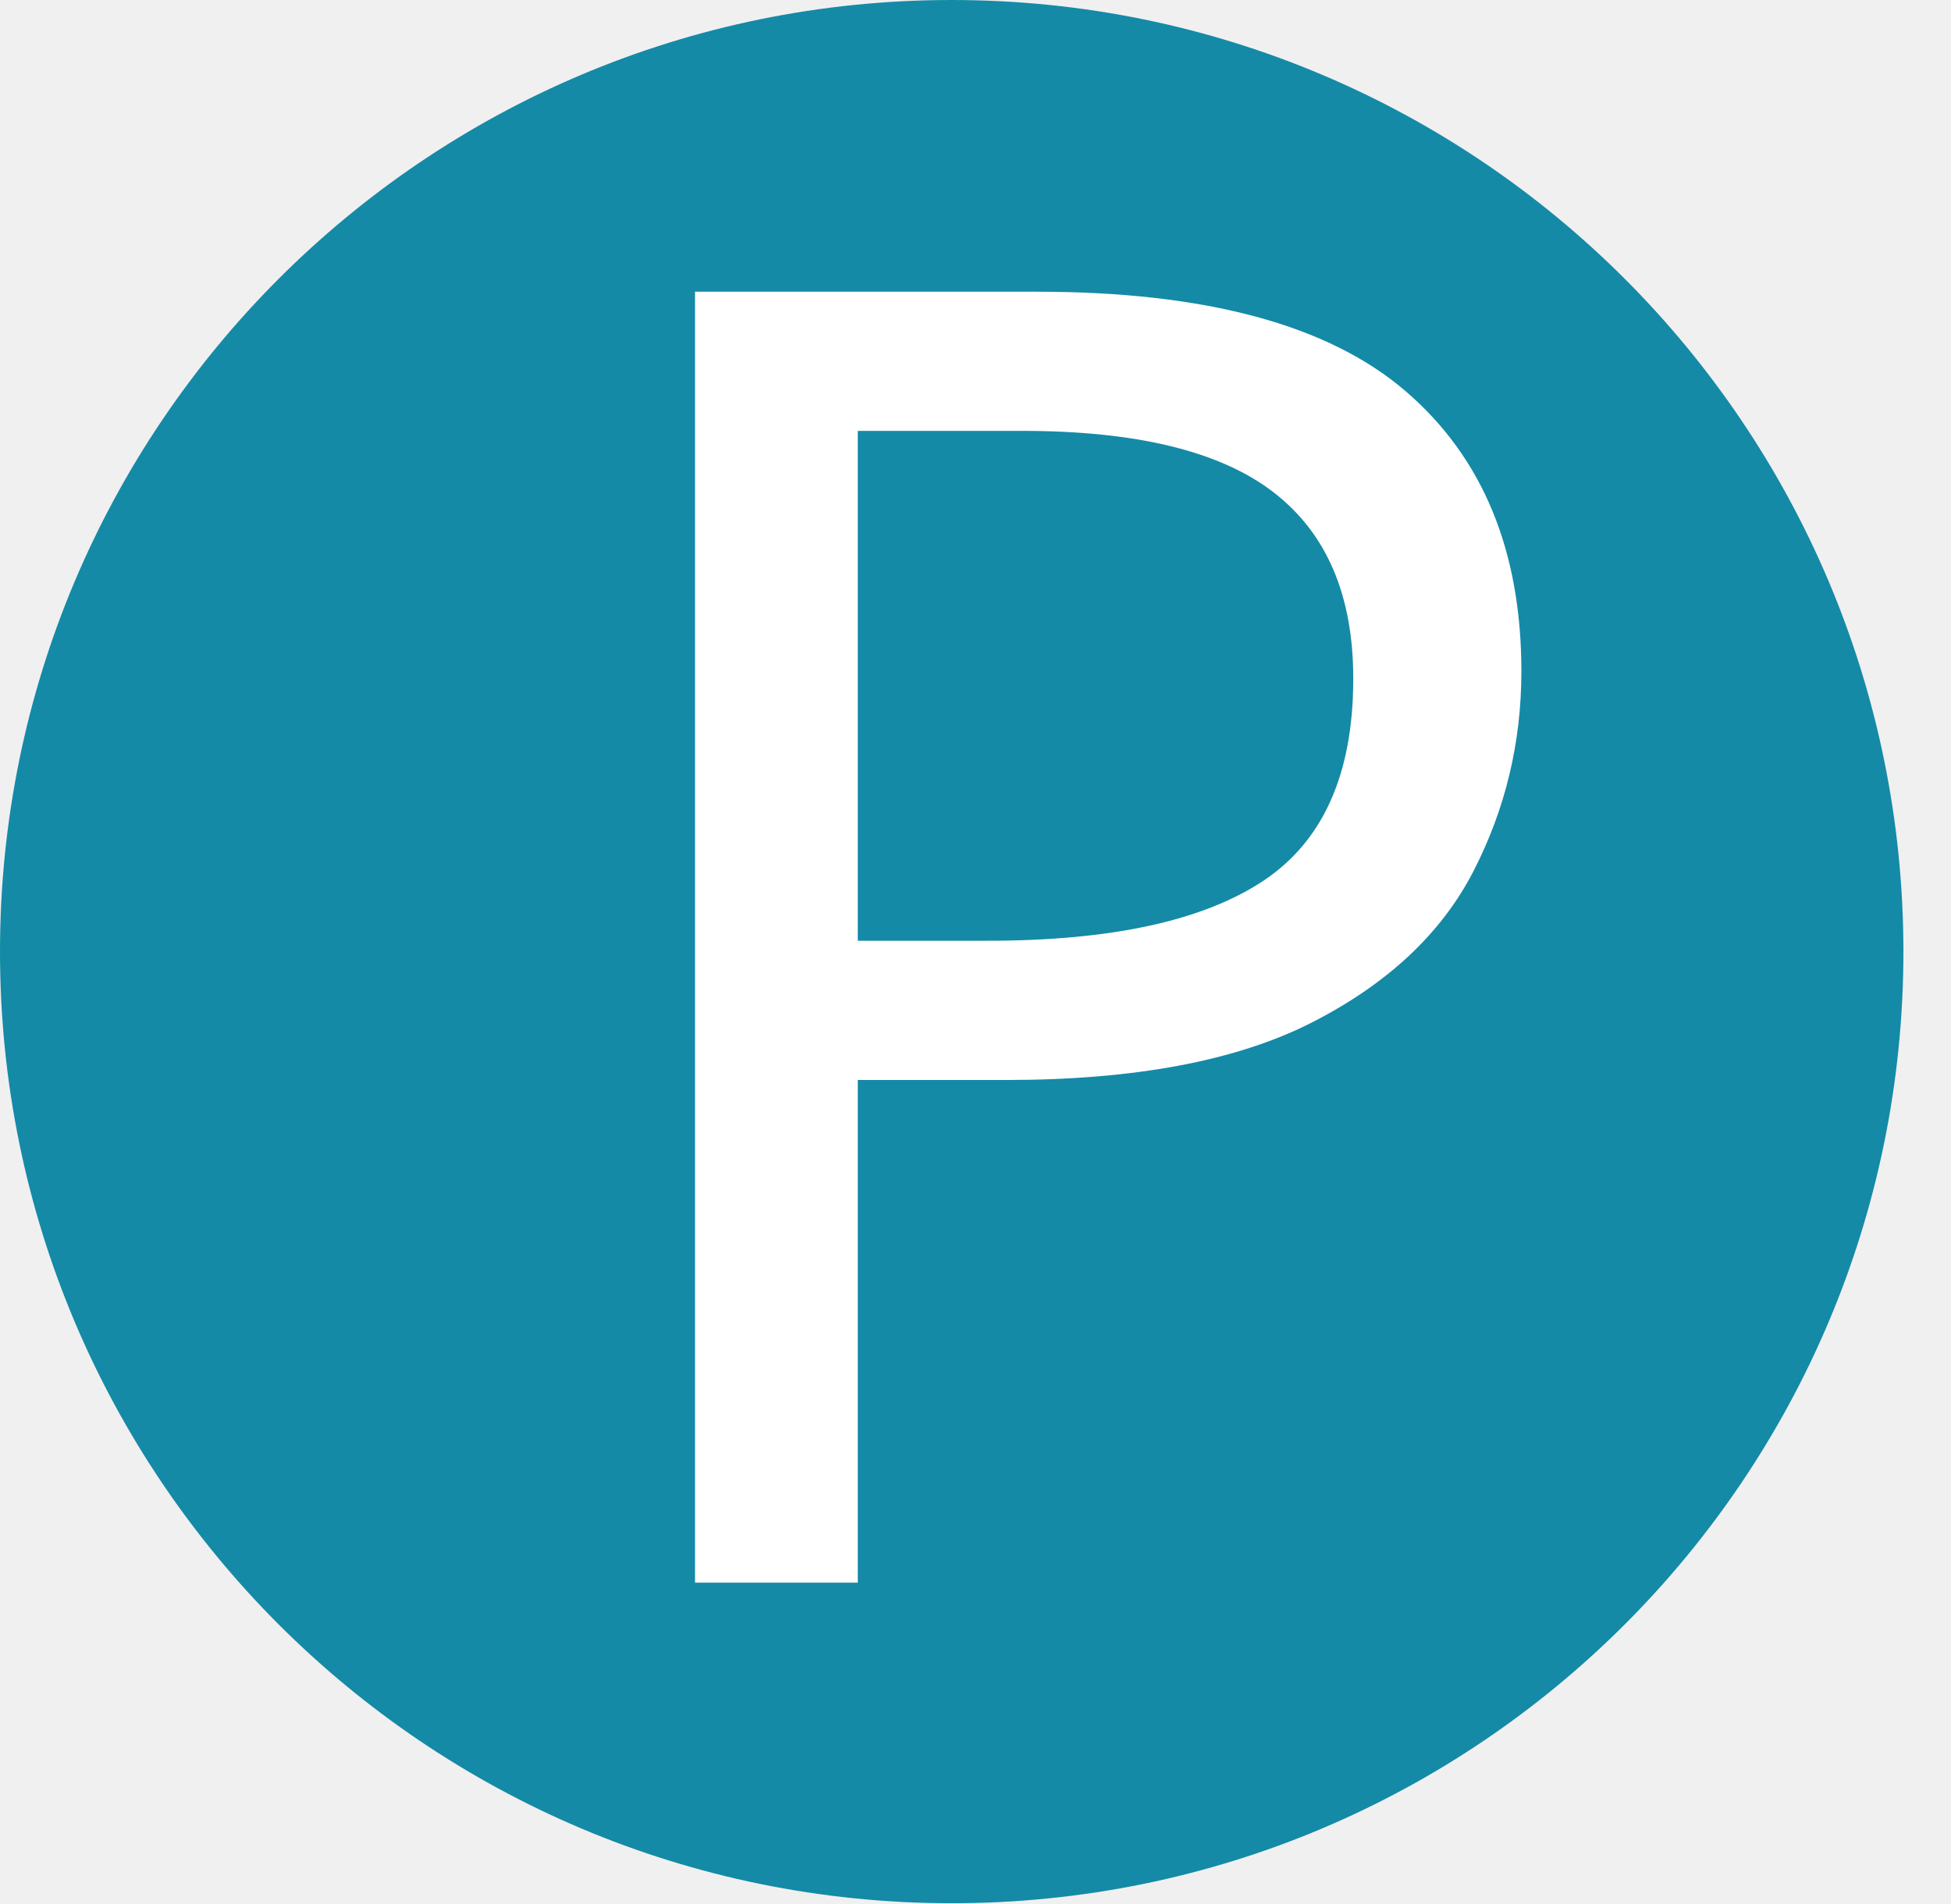
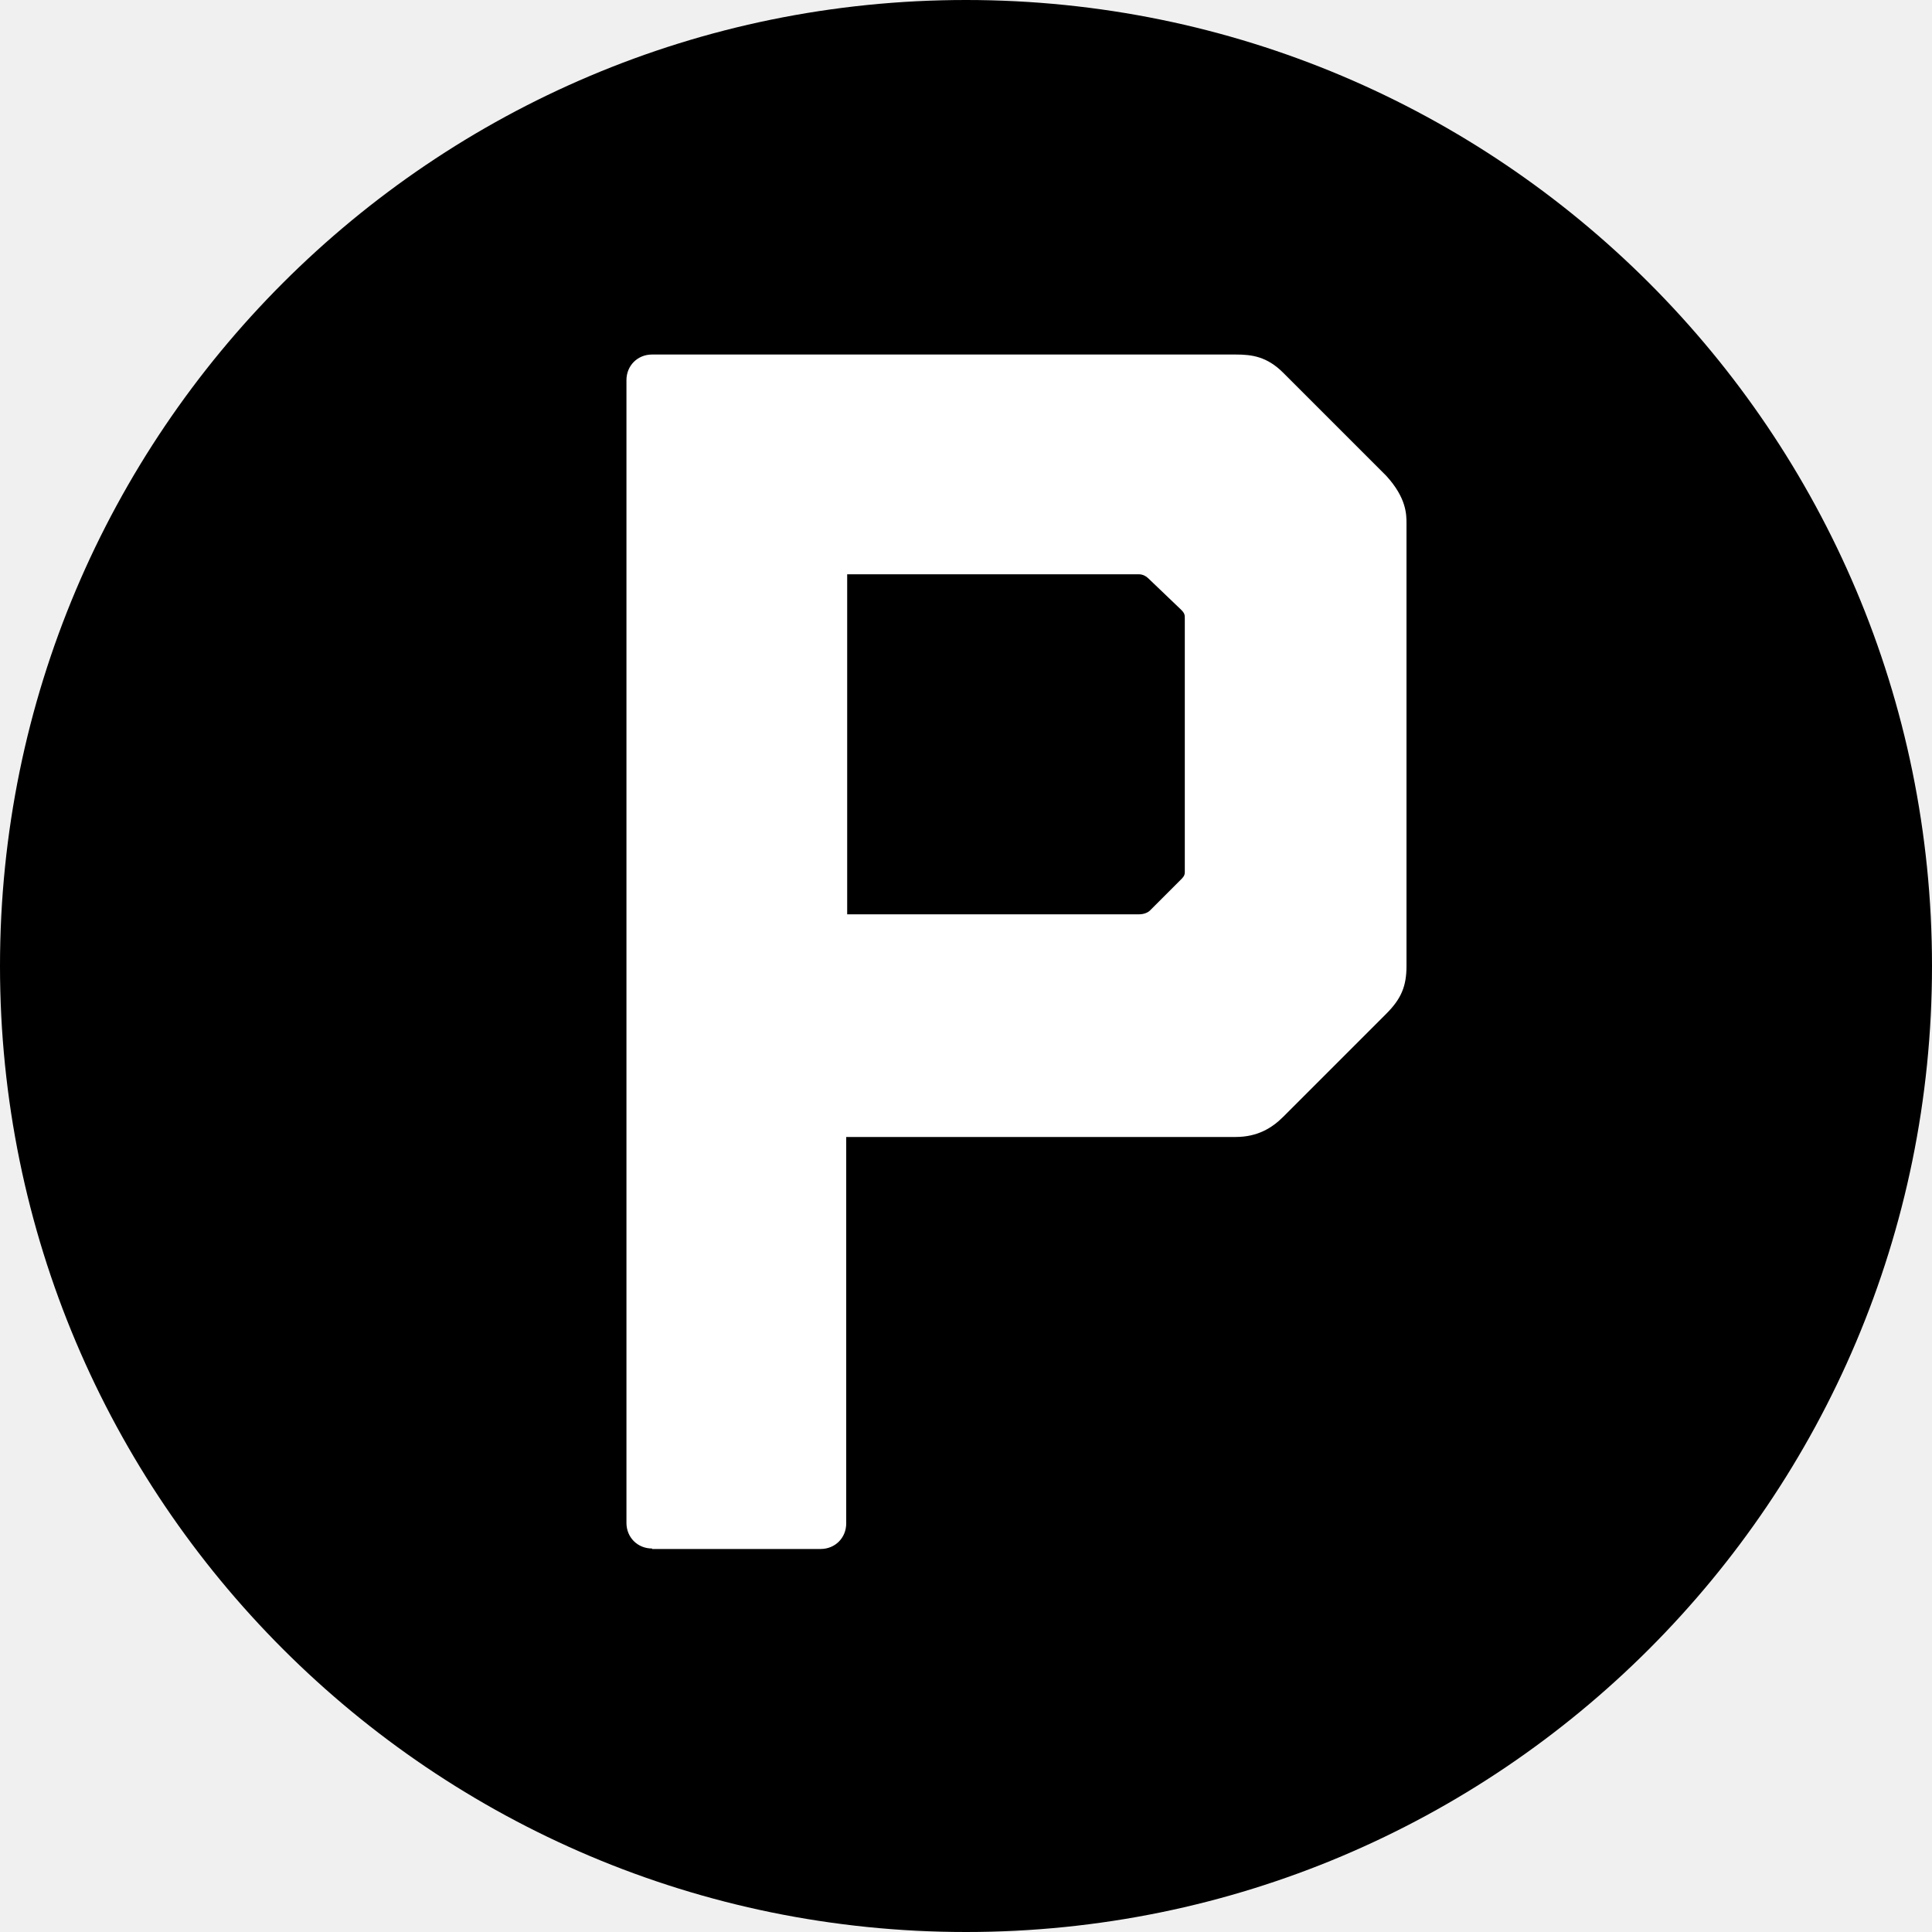
- <svg xmlns="http://www.w3.org/2000/svg" data-name="Layer 1" viewBox="0 0 410 400">
-   <circle cx="200" cy="200" r="200" fill="#148aa7" />
-   <text transform="translate(109.2 332.62)" font-size="380" fill="#fff" font-family="LiberatorMedium,Liberator">P</text>
+ <svg xmlns="http://www.w3.org/2000/svg" viewBox="0 0 400 400">
+   <circle cx="200" cy="200" r="200" />
+   <path d="M135 320.6c-3 0-5.3-2.3-5.3-5.3V78.7c0-3 2.3-5.3 5.3-5.3h120.8c3.4 0 6.5.4 9.9 3.8L287 98.5c4.2 4.6 4.2 8 4.2 9.9V200c0 4.2-1.1 6.8-4.2 9.9l-21.3 21.3c-2.3 2.3-5.3 4.2-9.9 4.2h-80.6v80c0 3-2.3 5.3-5.3 5.3H135zm109.5-138.5c.4-.4.8-.8.8-1.5v-52.5c0-.8 0-1.1-.8-1.9l-6.8-6.5c-.4-.4-1.1-.8-1.9-.8h-60.4v70.4h60.4c1.1 0 1.9-.4 2.3-.8l6.4-6.4z" fill="#fff" />
</svg>
